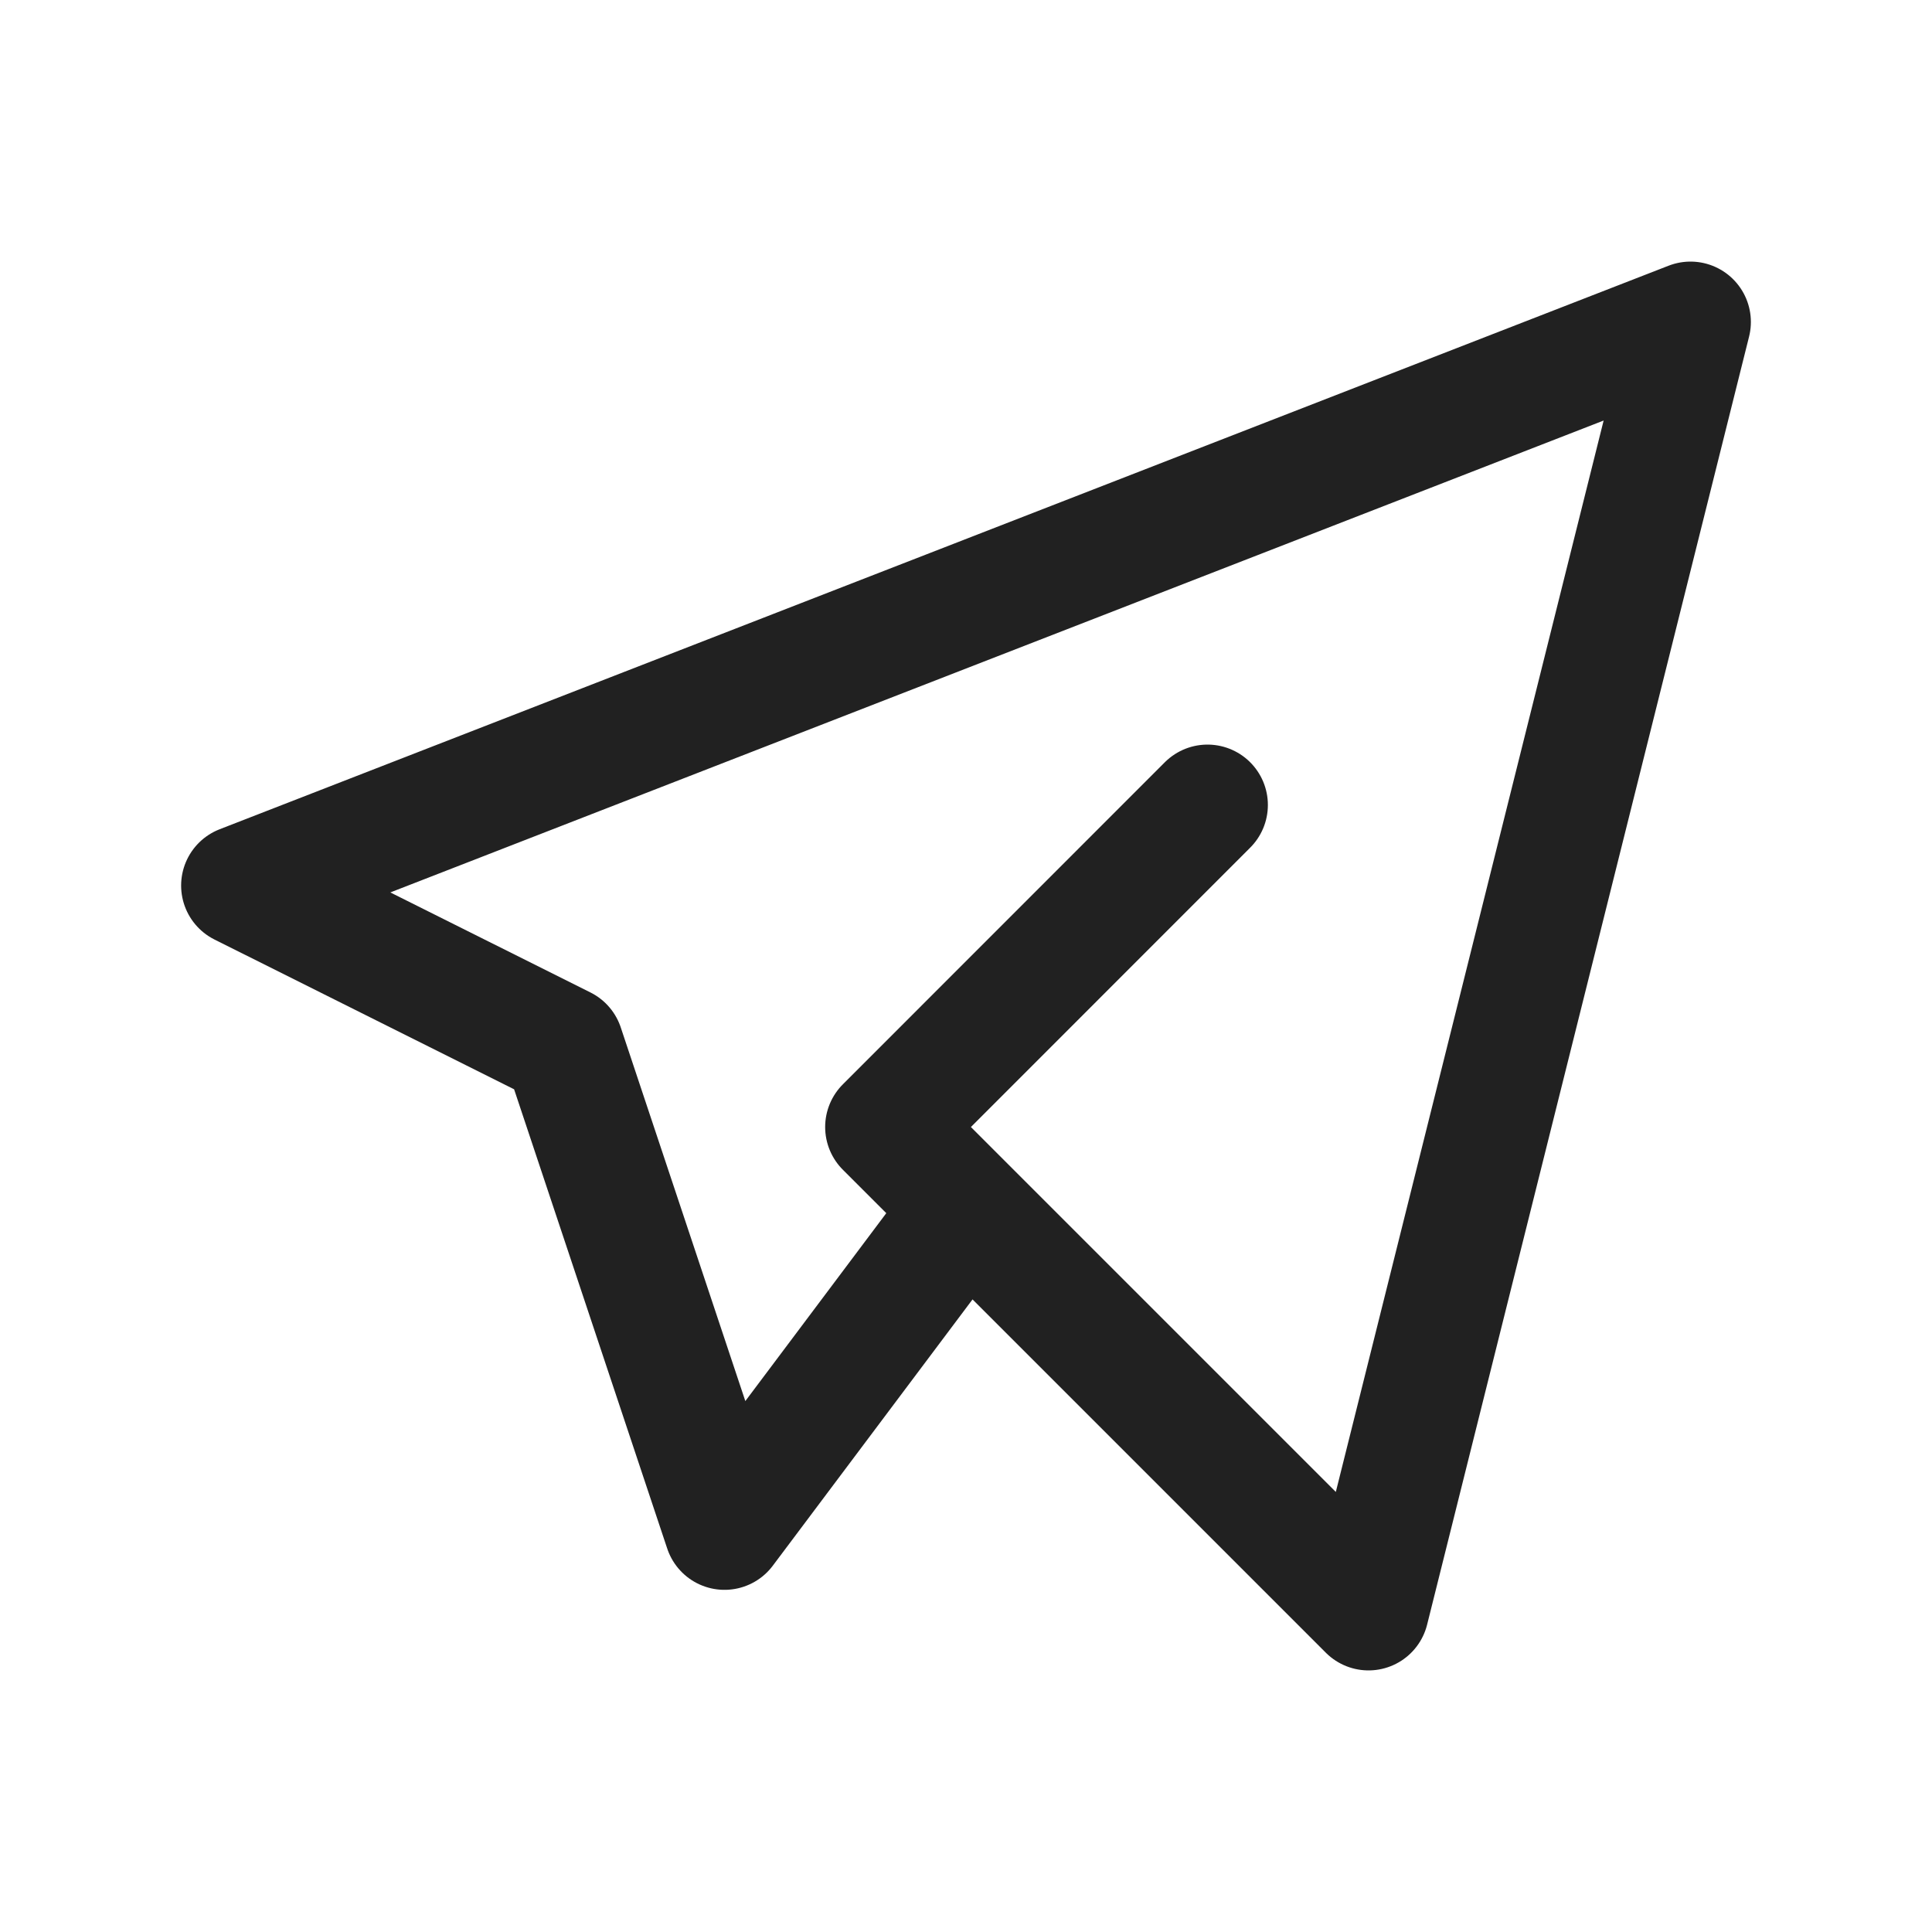
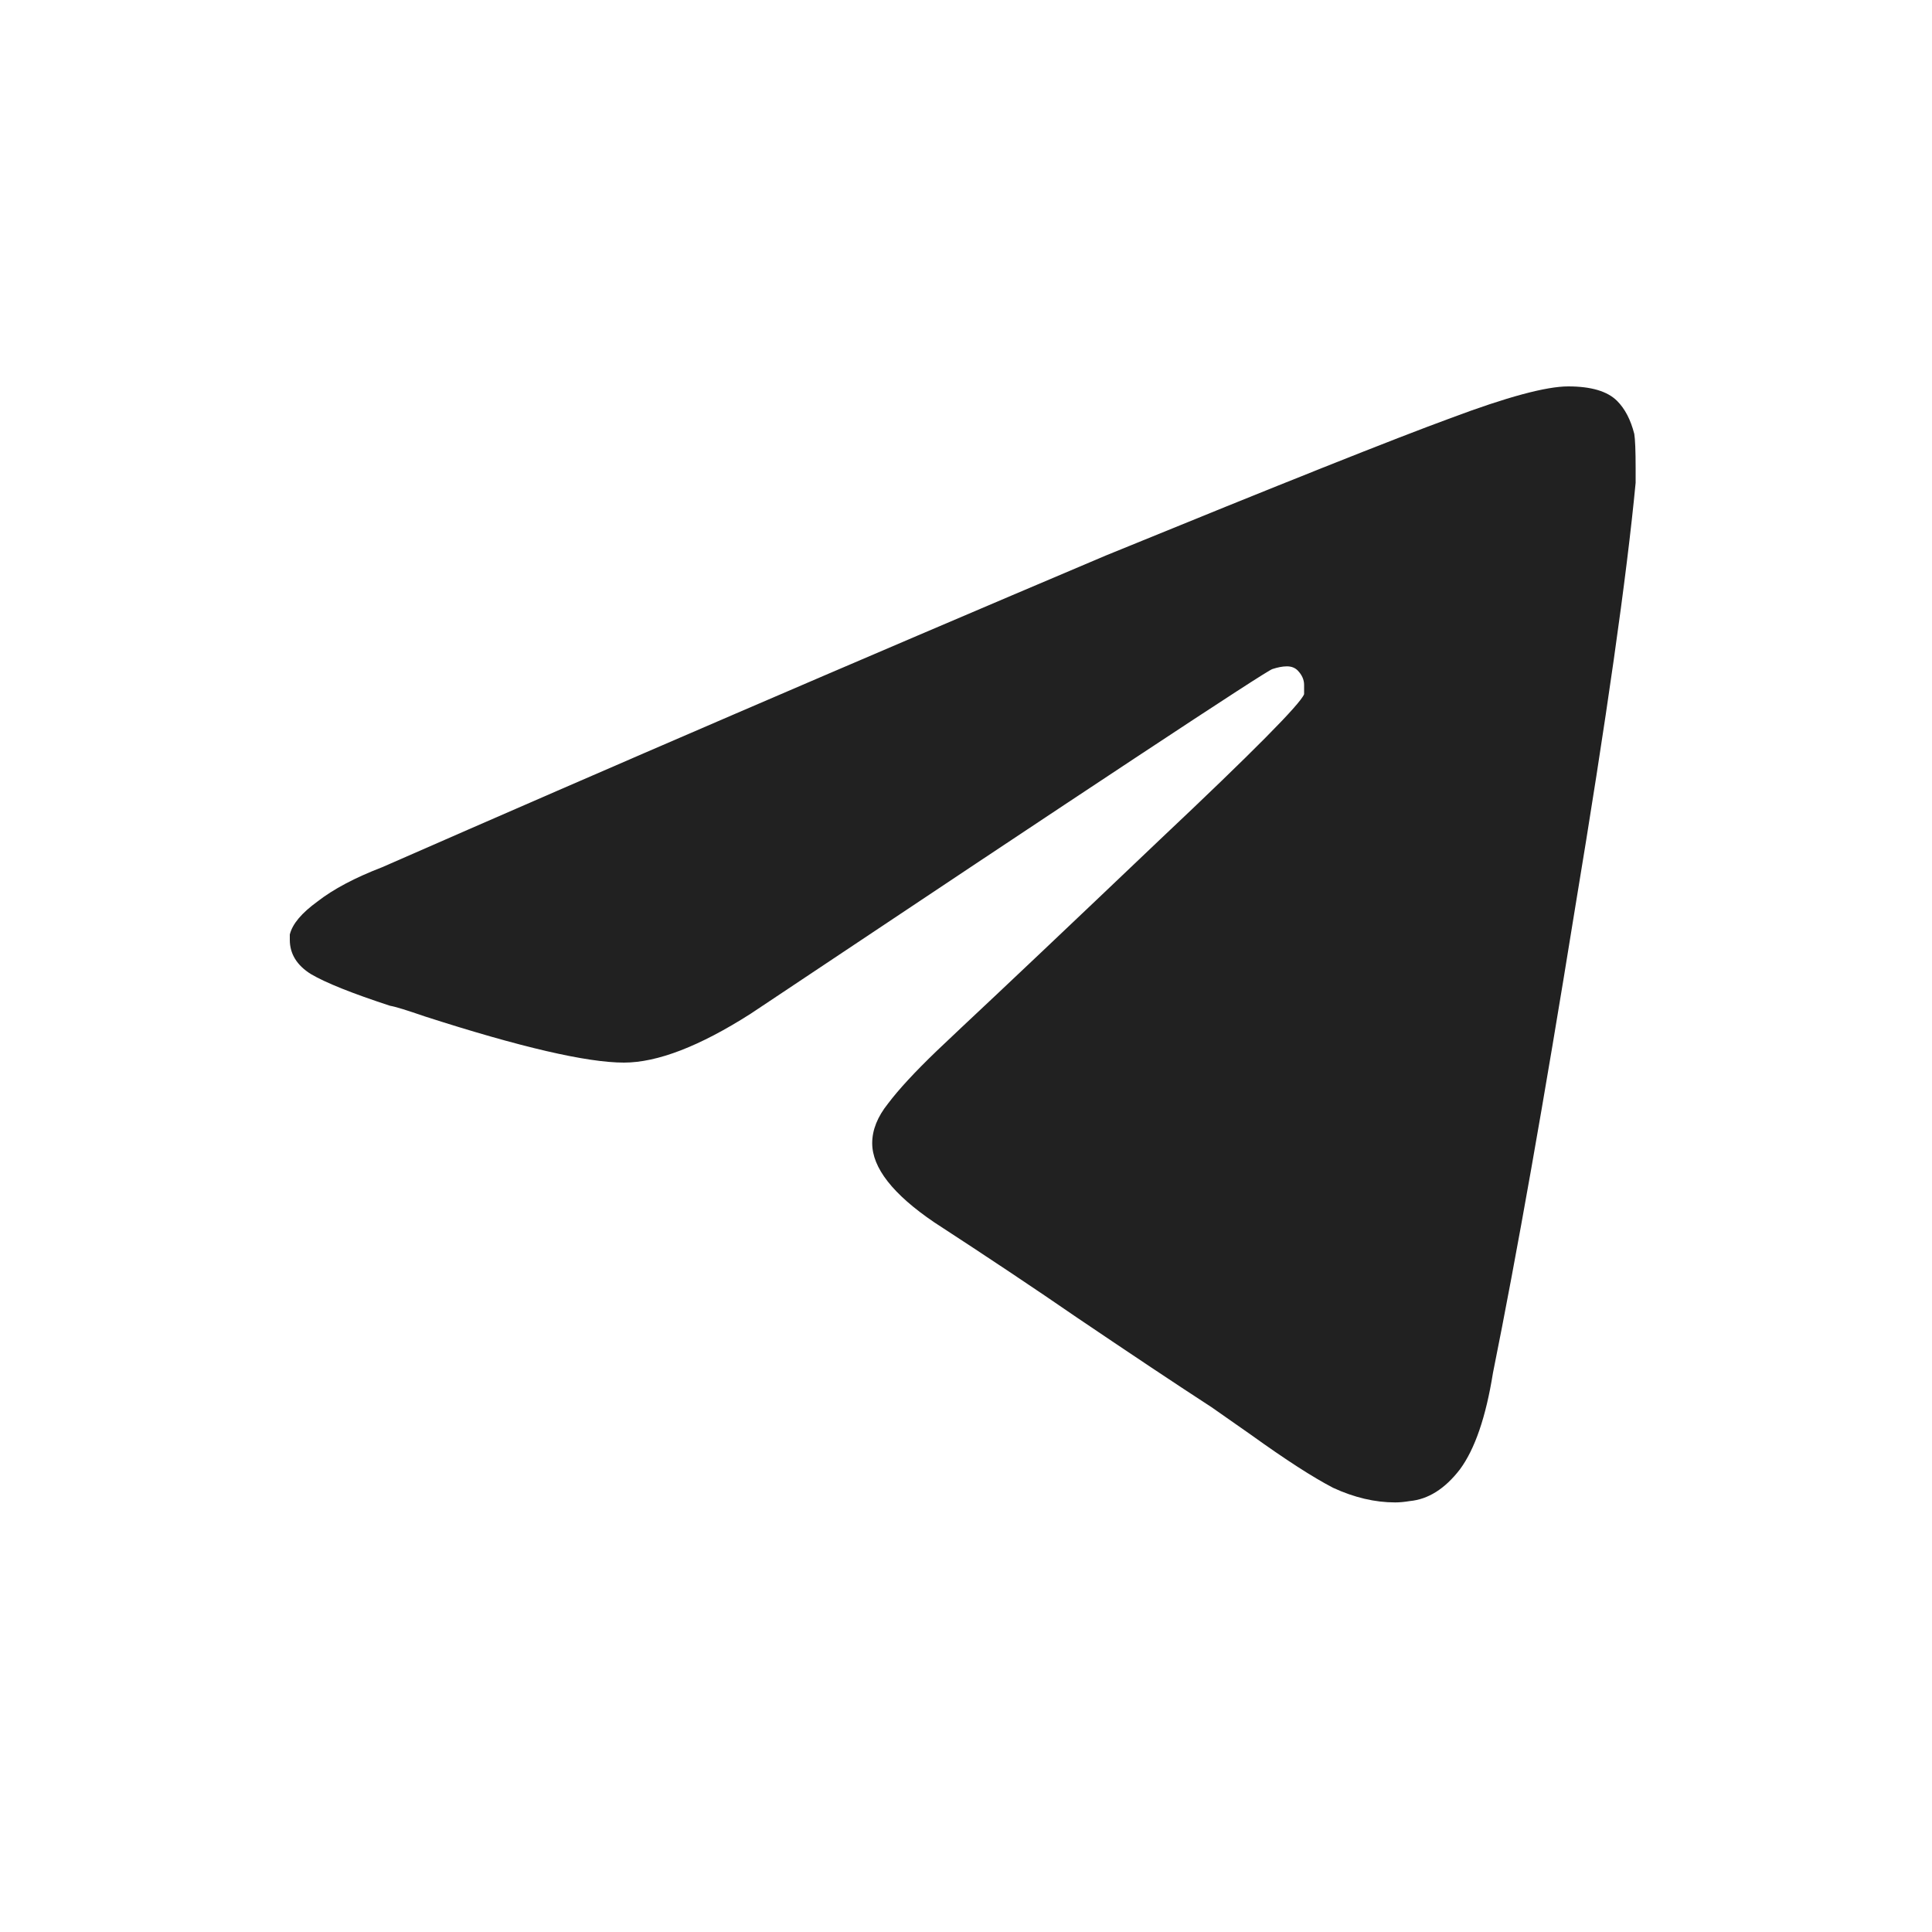
<svg xmlns="http://www.w3.org/2000/svg" viewBox="0 0 20 20" fill="none">
-   <path d="M12.5 8.333L9.167 11.667L14.167 16.667L17.5 3.333L2.5 9.167L5.833 10.833L7.5 15.833L10 12.5" stroke="#212121" stroke-width="1.25" stroke-linecap="round" stroke-linejoin="round" />
+   <path d="M3.957 8.977C6.327 7.938 8.824 6.862 11.449 5.75C13.254 5.012 14.443 4.538 15.018 4.328C15.601 4.109 16.006 4 16.234 4C16.471 4 16.64 4.05 16.74 4.15C16.822 4.232 16.881 4.346 16.918 4.492C16.927 4.547 16.932 4.665 16.932 4.848V4.998C16.84 5.964 16.631 7.436 16.303 9.414C15.984 11.392 15.701 12.992 15.455 14.213C15.382 14.669 15.268 15.001 15.113 15.211C14.958 15.412 14.785 15.521 14.594 15.539C14.539 15.548 14.489 15.553 14.443 15.553C14.234 15.553 14.02 15.503 13.801 15.402C13.591 15.293 13.309 15.111 12.953 14.855L12.543 14.568C12.178 14.331 11.713 14.021 11.148 13.639C10.711 13.338 10.219 13.01 9.672 12.654C9.243 12.363 9.029 12.089 9.029 11.834C9.029 11.697 9.084 11.56 9.193 11.424C9.303 11.278 9.471 11.096 9.699 10.877L9.959 10.631C10.378 10.239 11.062 9.592 12.01 8.689C12.967 7.787 13.463 7.286 13.5 7.186V7.09C13.5 7.035 13.477 6.985 13.432 6.939C13.404 6.912 13.368 6.898 13.322 6.898C13.277 6.898 13.227 6.908 13.172 6.926C13.108 6.944 11.308 8.133 7.771 10.494C7.243 10.831 6.805 11 6.459 11C6.076 11 5.388 10.841 4.395 10.521C4.212 10.458 4.094 10.421 4.039 10.412C3.647 10.284 3.374 10.175 3.219 10.084C3.073 9.993 3 9.874 3 9.729C3 9.71 3 9.692 3 9.674C3.027 9.564 3.123 9.451 3.287 9.332C3.451 9.204 3.674 9.086 3.957 8.977Z" fill="#212121" />
</svg>
